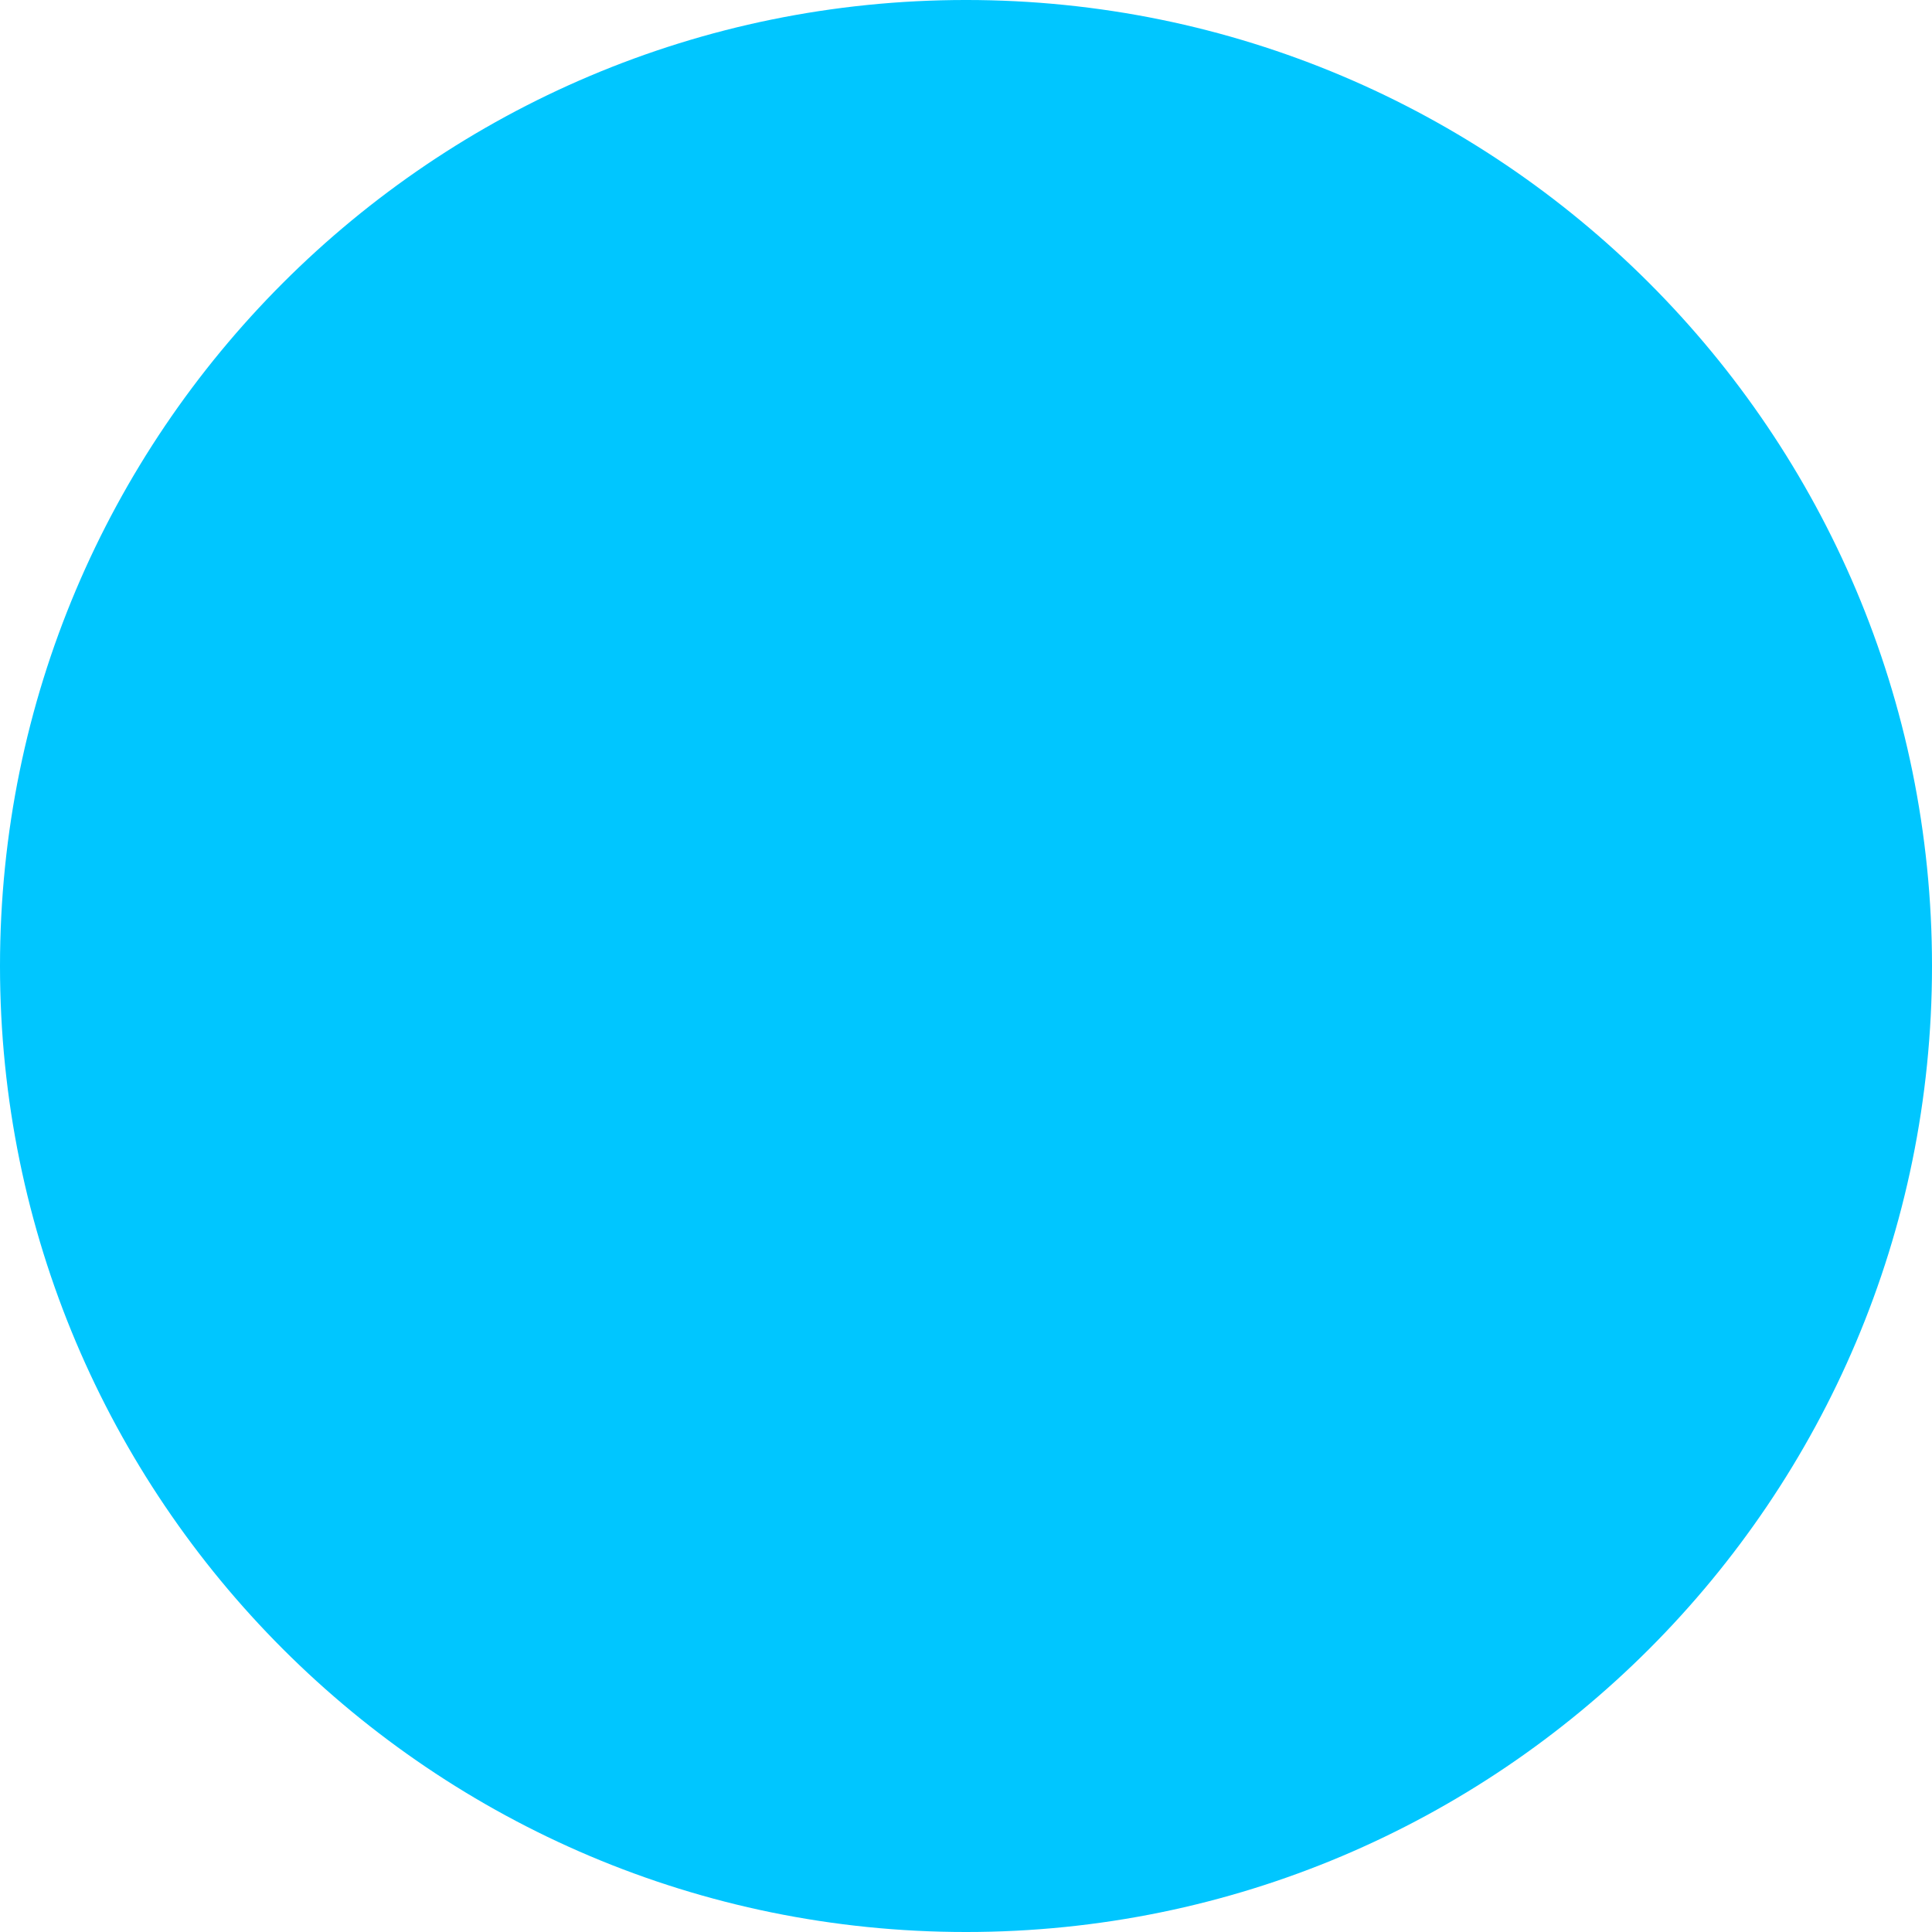
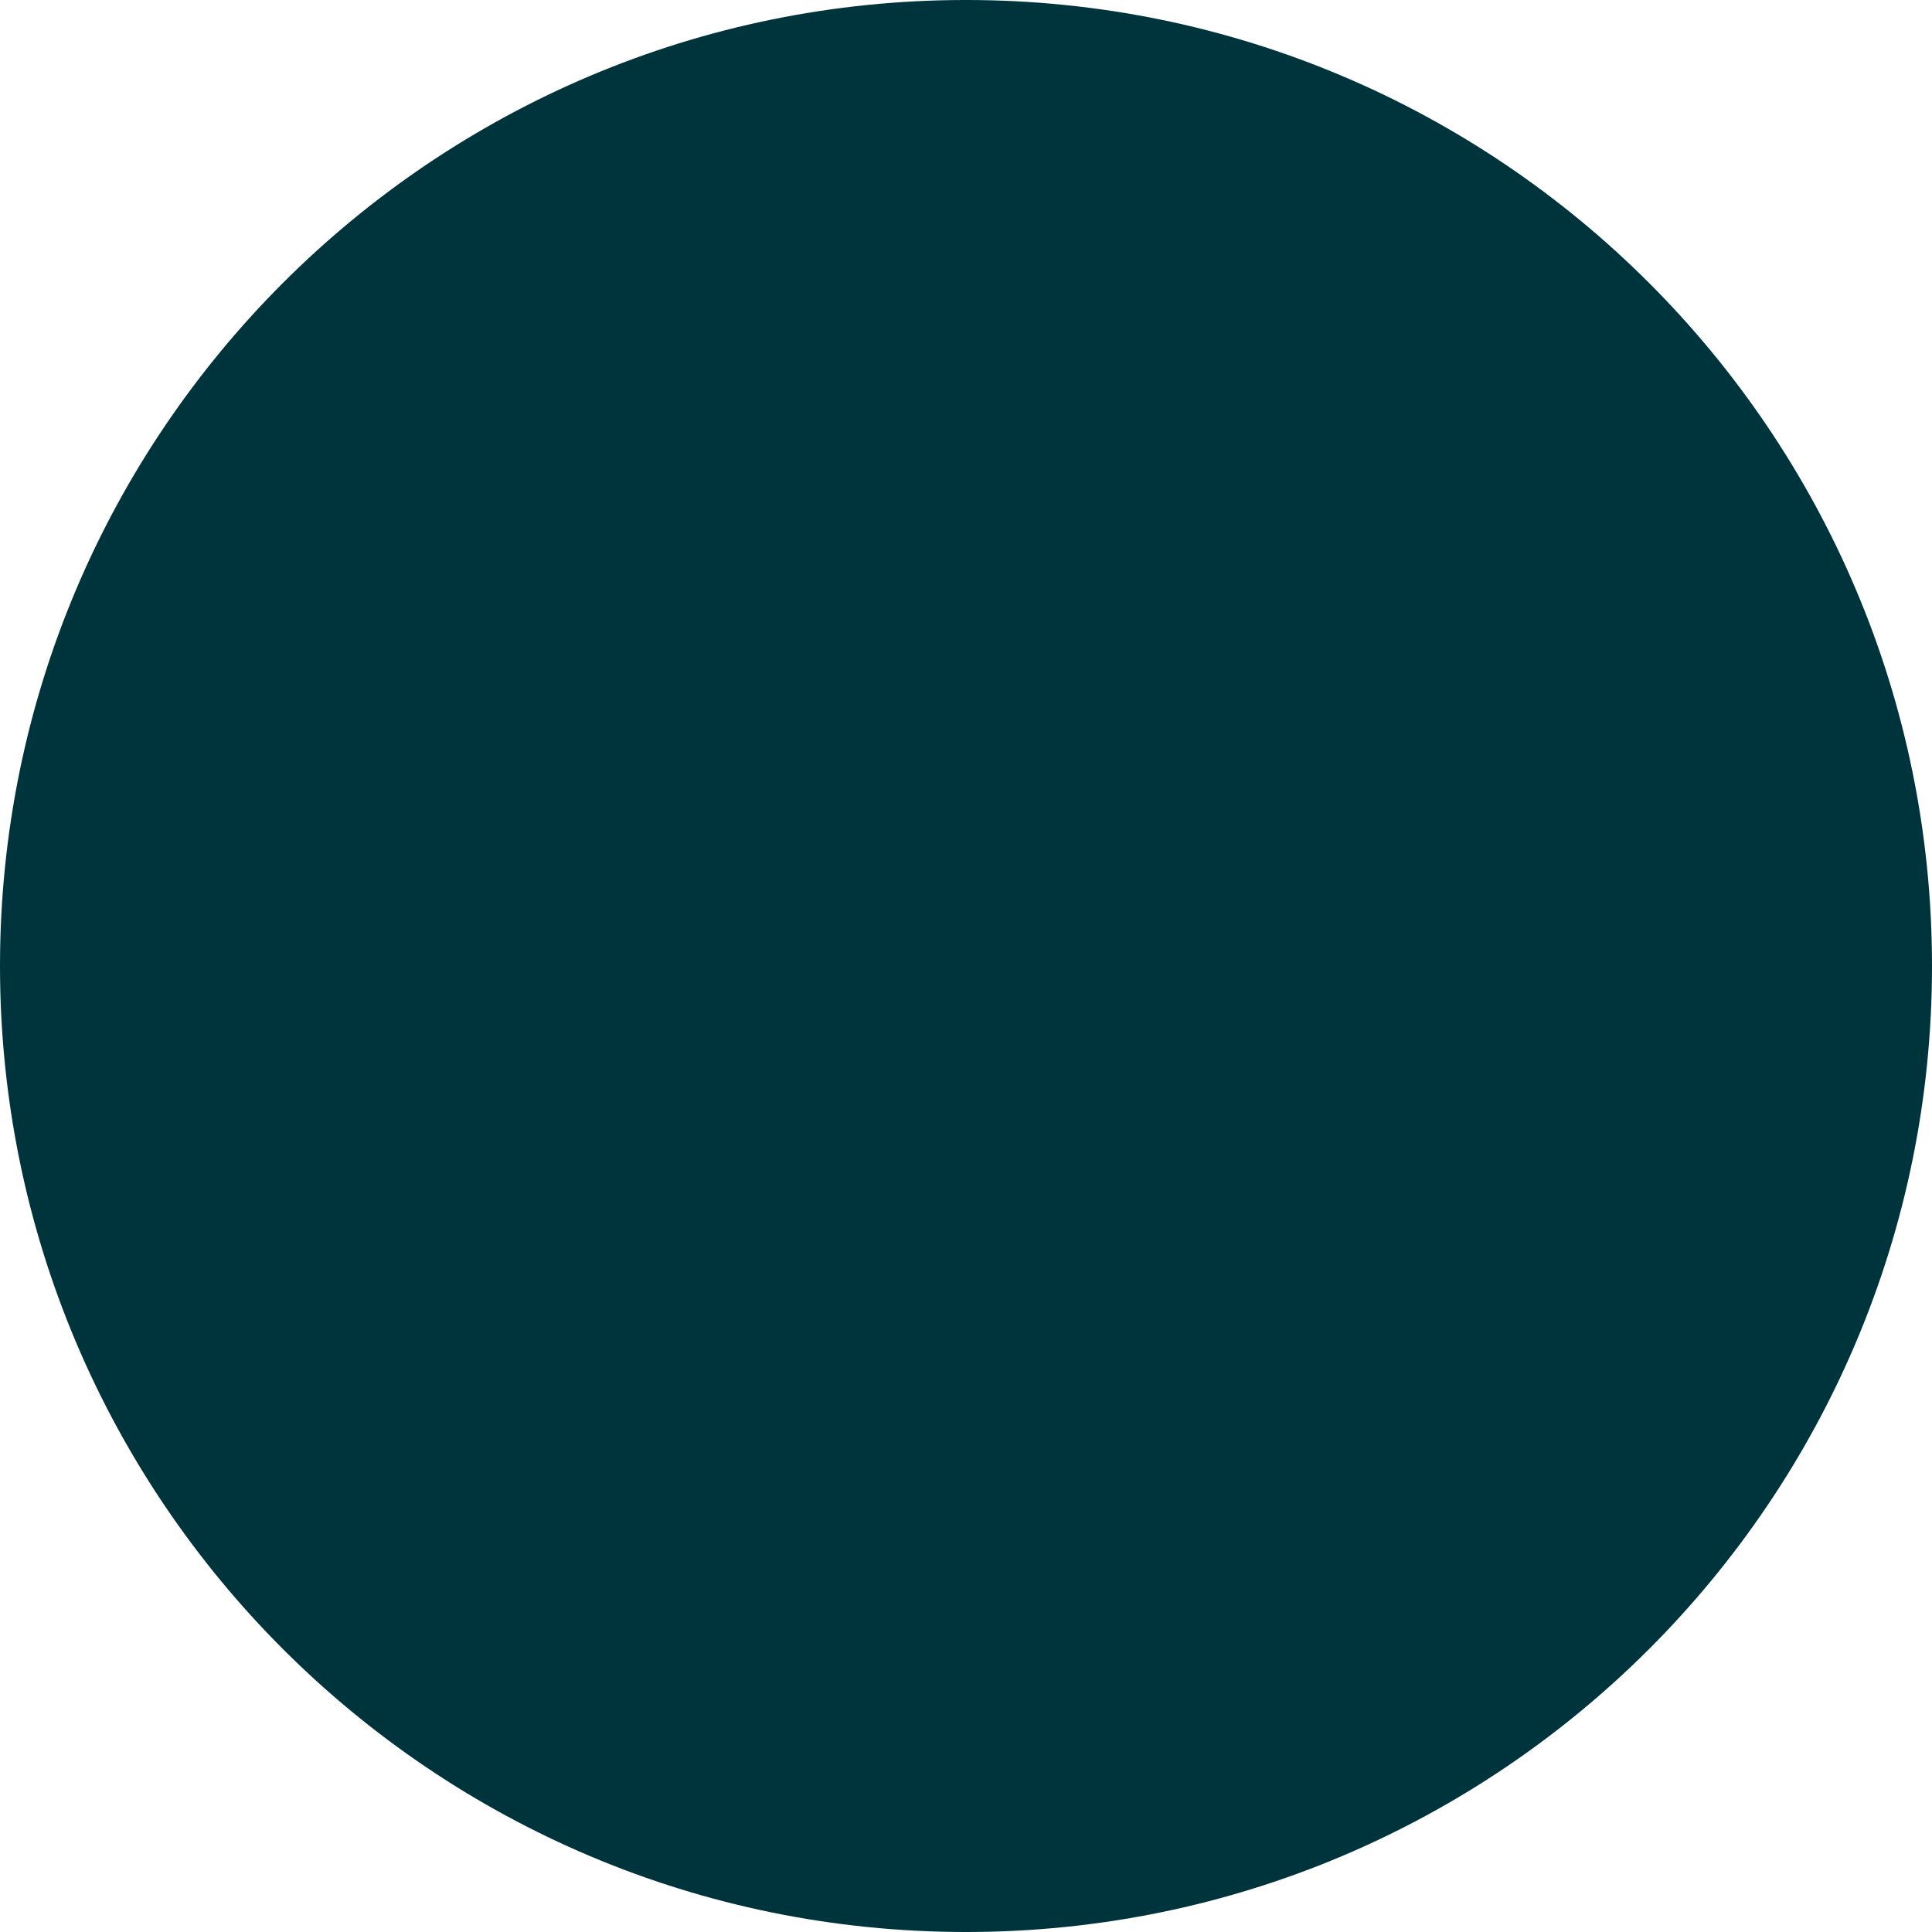
<svg xmlns="http://www.w3.org/2000/svg" width="1024" height="1024" viewBox="0 0 270.933 270.933" version="1.1" id="svg8">
  <defs id="defs2" />
  <g id="layer1" transform="translate(0,-26.06665)">
-     <circle style="color:#000000;clip-rule:nonzero;display:inline;overflow:visible;visibility:visible;opacity:1;isolation:auto;mix-blend-mode:normal;color-interpolation:sRGB;color-interpolation-filters:linearRGB;solid-color:#000000;solid-opacity:1;fill:#00c6ff;fill-opacity:1;fill-rule:nonzero;stroke:none;stroke-width:0.529;stroke-linecap:round;stroke-linejoin:miter;stroke-miterlimit:4;stroke-dasharray:1.587, 1.587;stroke-dashoffset:0;stroke-opacity:1;marker:none;color-rendering:auto;image-rendering:optimizeQuality;shape-rendering:auto;text-rendering:auto;enable-background:accumulate" id="path4493" cx="135.467" cy="161.533" r="135.467" />
+     <circle style="color:#000000;clip-rule:nonzero;display:inline;overflow:visible;visibility:visible;opacity:1;isolation:auto;mix-blend-mode:normal;color-interpolation:sRGB;color-interpolation-filters:linearRGB;solid-color:#000000;solid-opacity:1;fill:#00343d;fill-opacity:1;fill-rule:nonzero;stroke:none;stroke-width:0.529;stroke-linecap:round;stroke-linejoin:miter;stroke-miterlimit:4;stroke-dasharray:1.587, 1.587;stroke-dashoffset:0;stroke-opacity:1;marker:none;color-rendering:auto;image-rendering:optimizeQuality;shape-rendering:auto;text-rendering:auto;enable-background:accumulate" id="path4493" cx="135.467" cy="161.533" r="135.467" />
  </g>
</svg>
